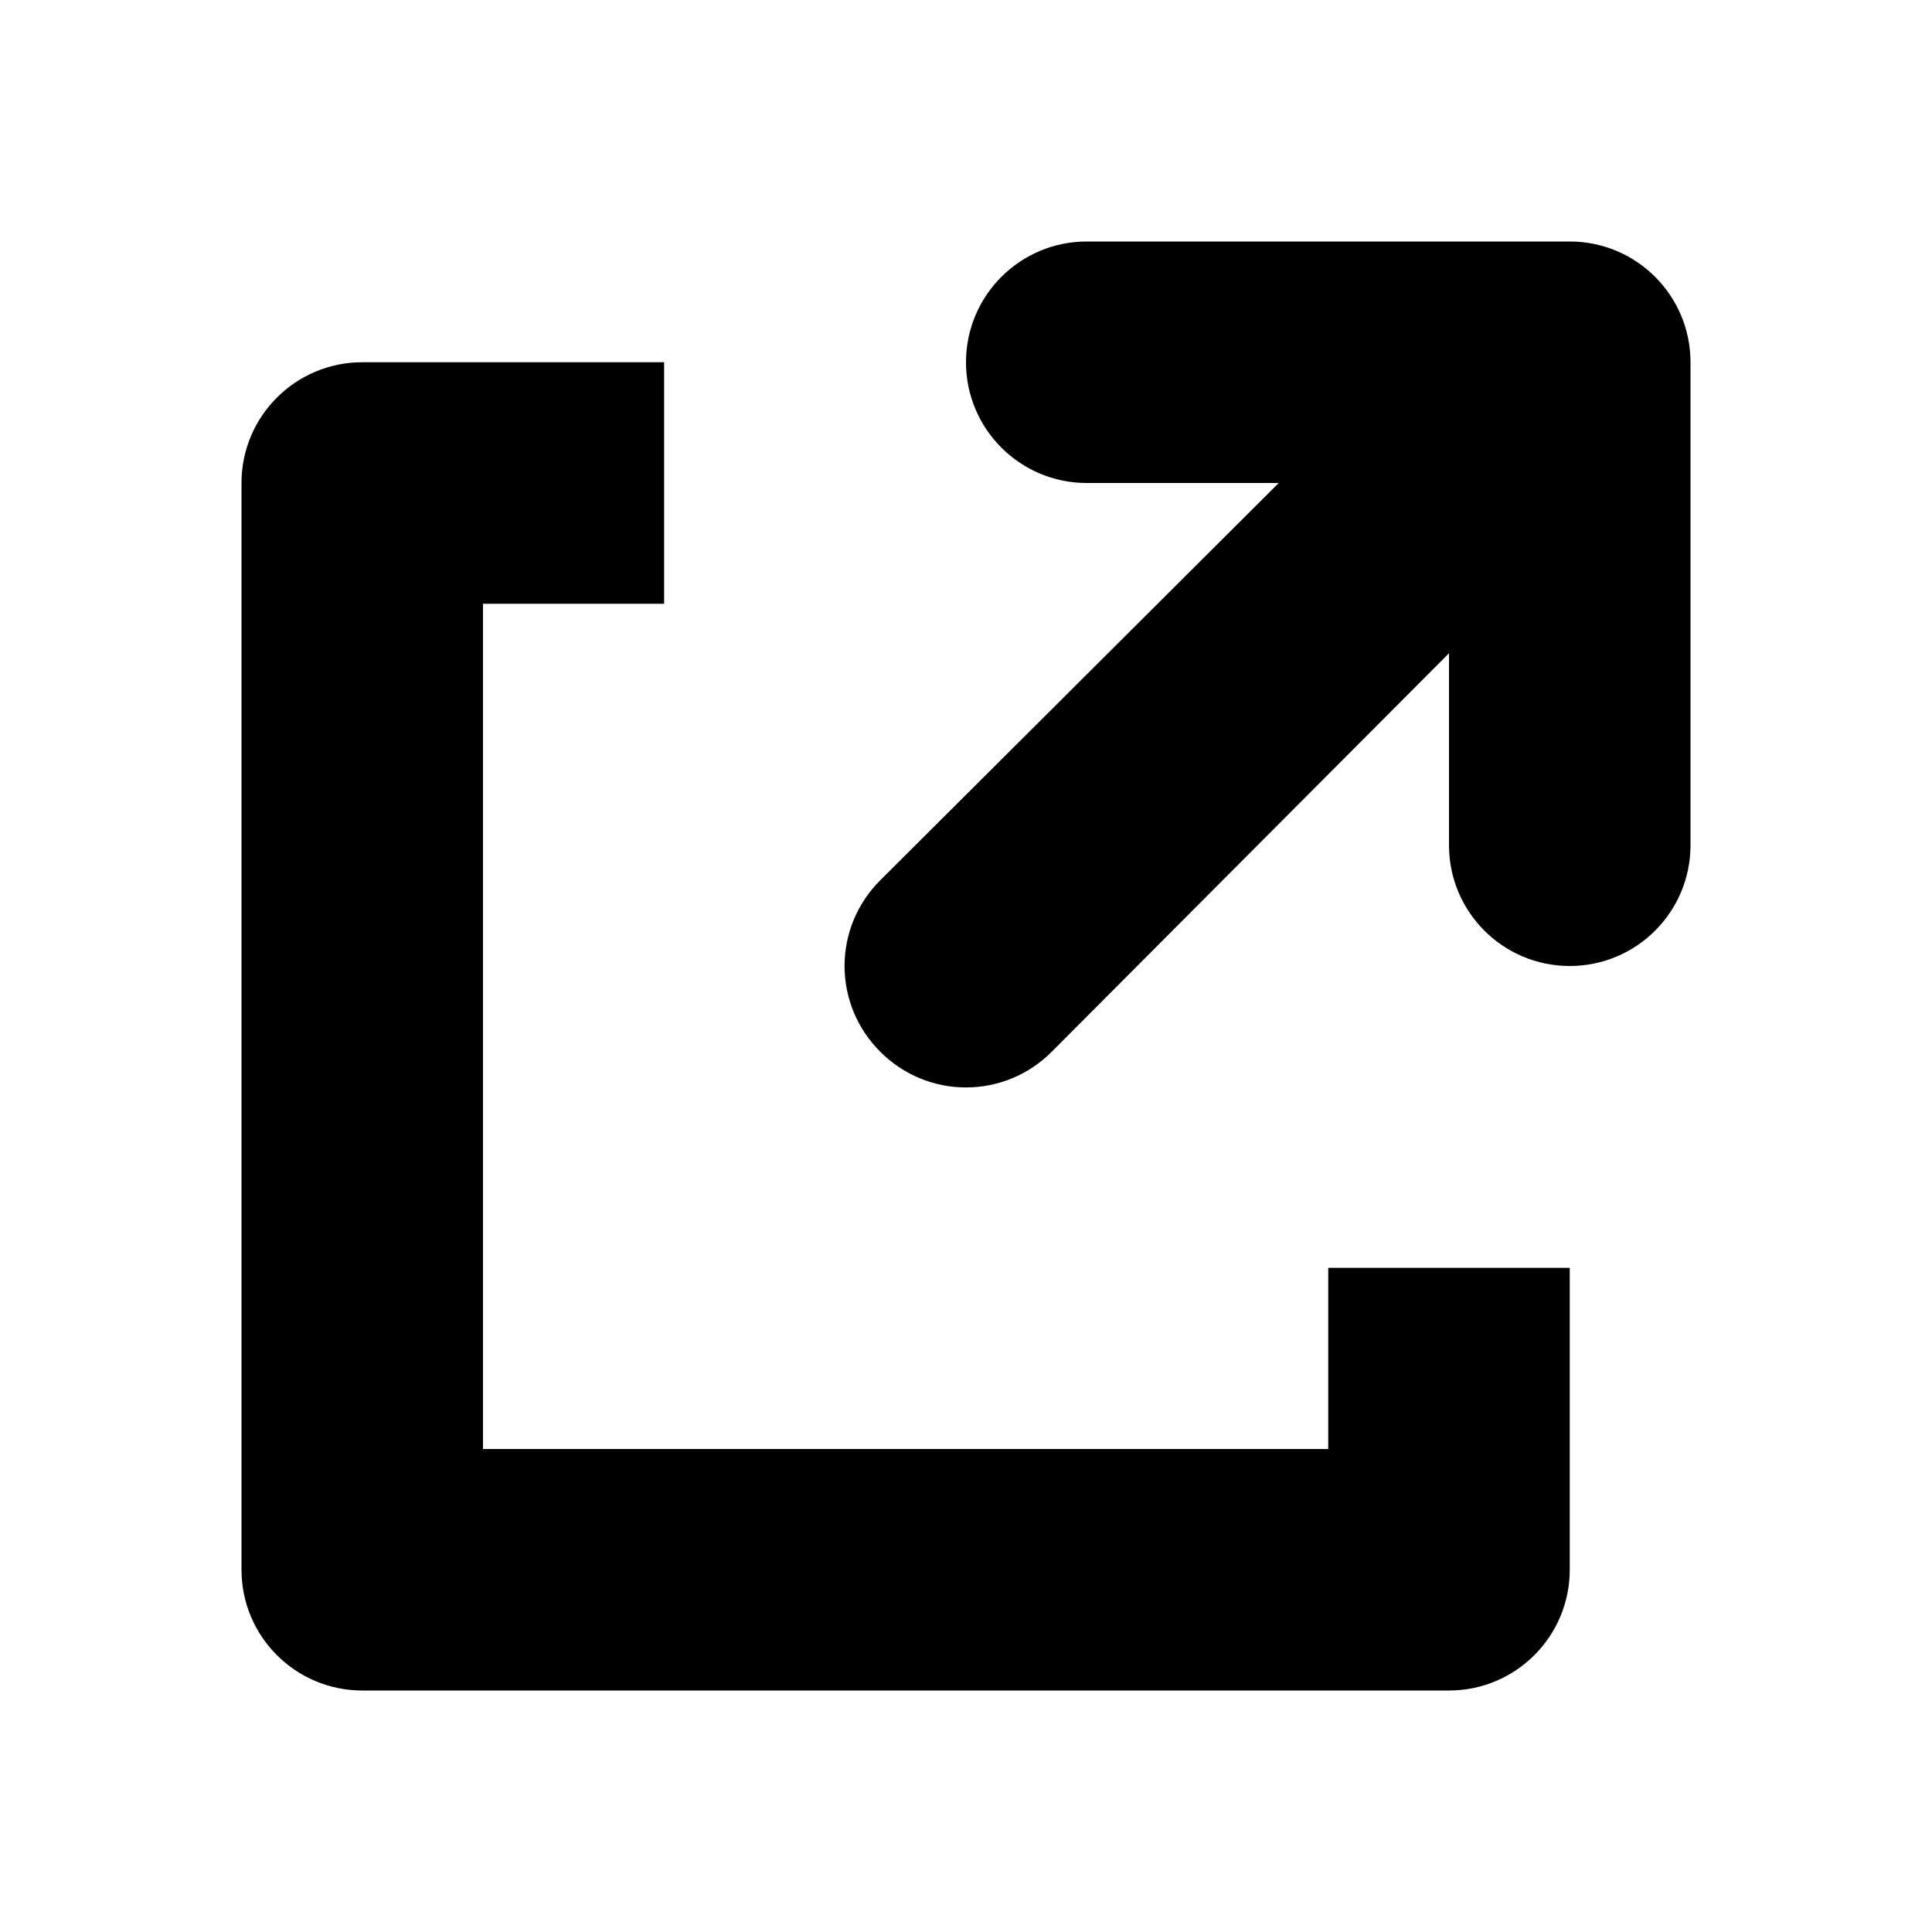
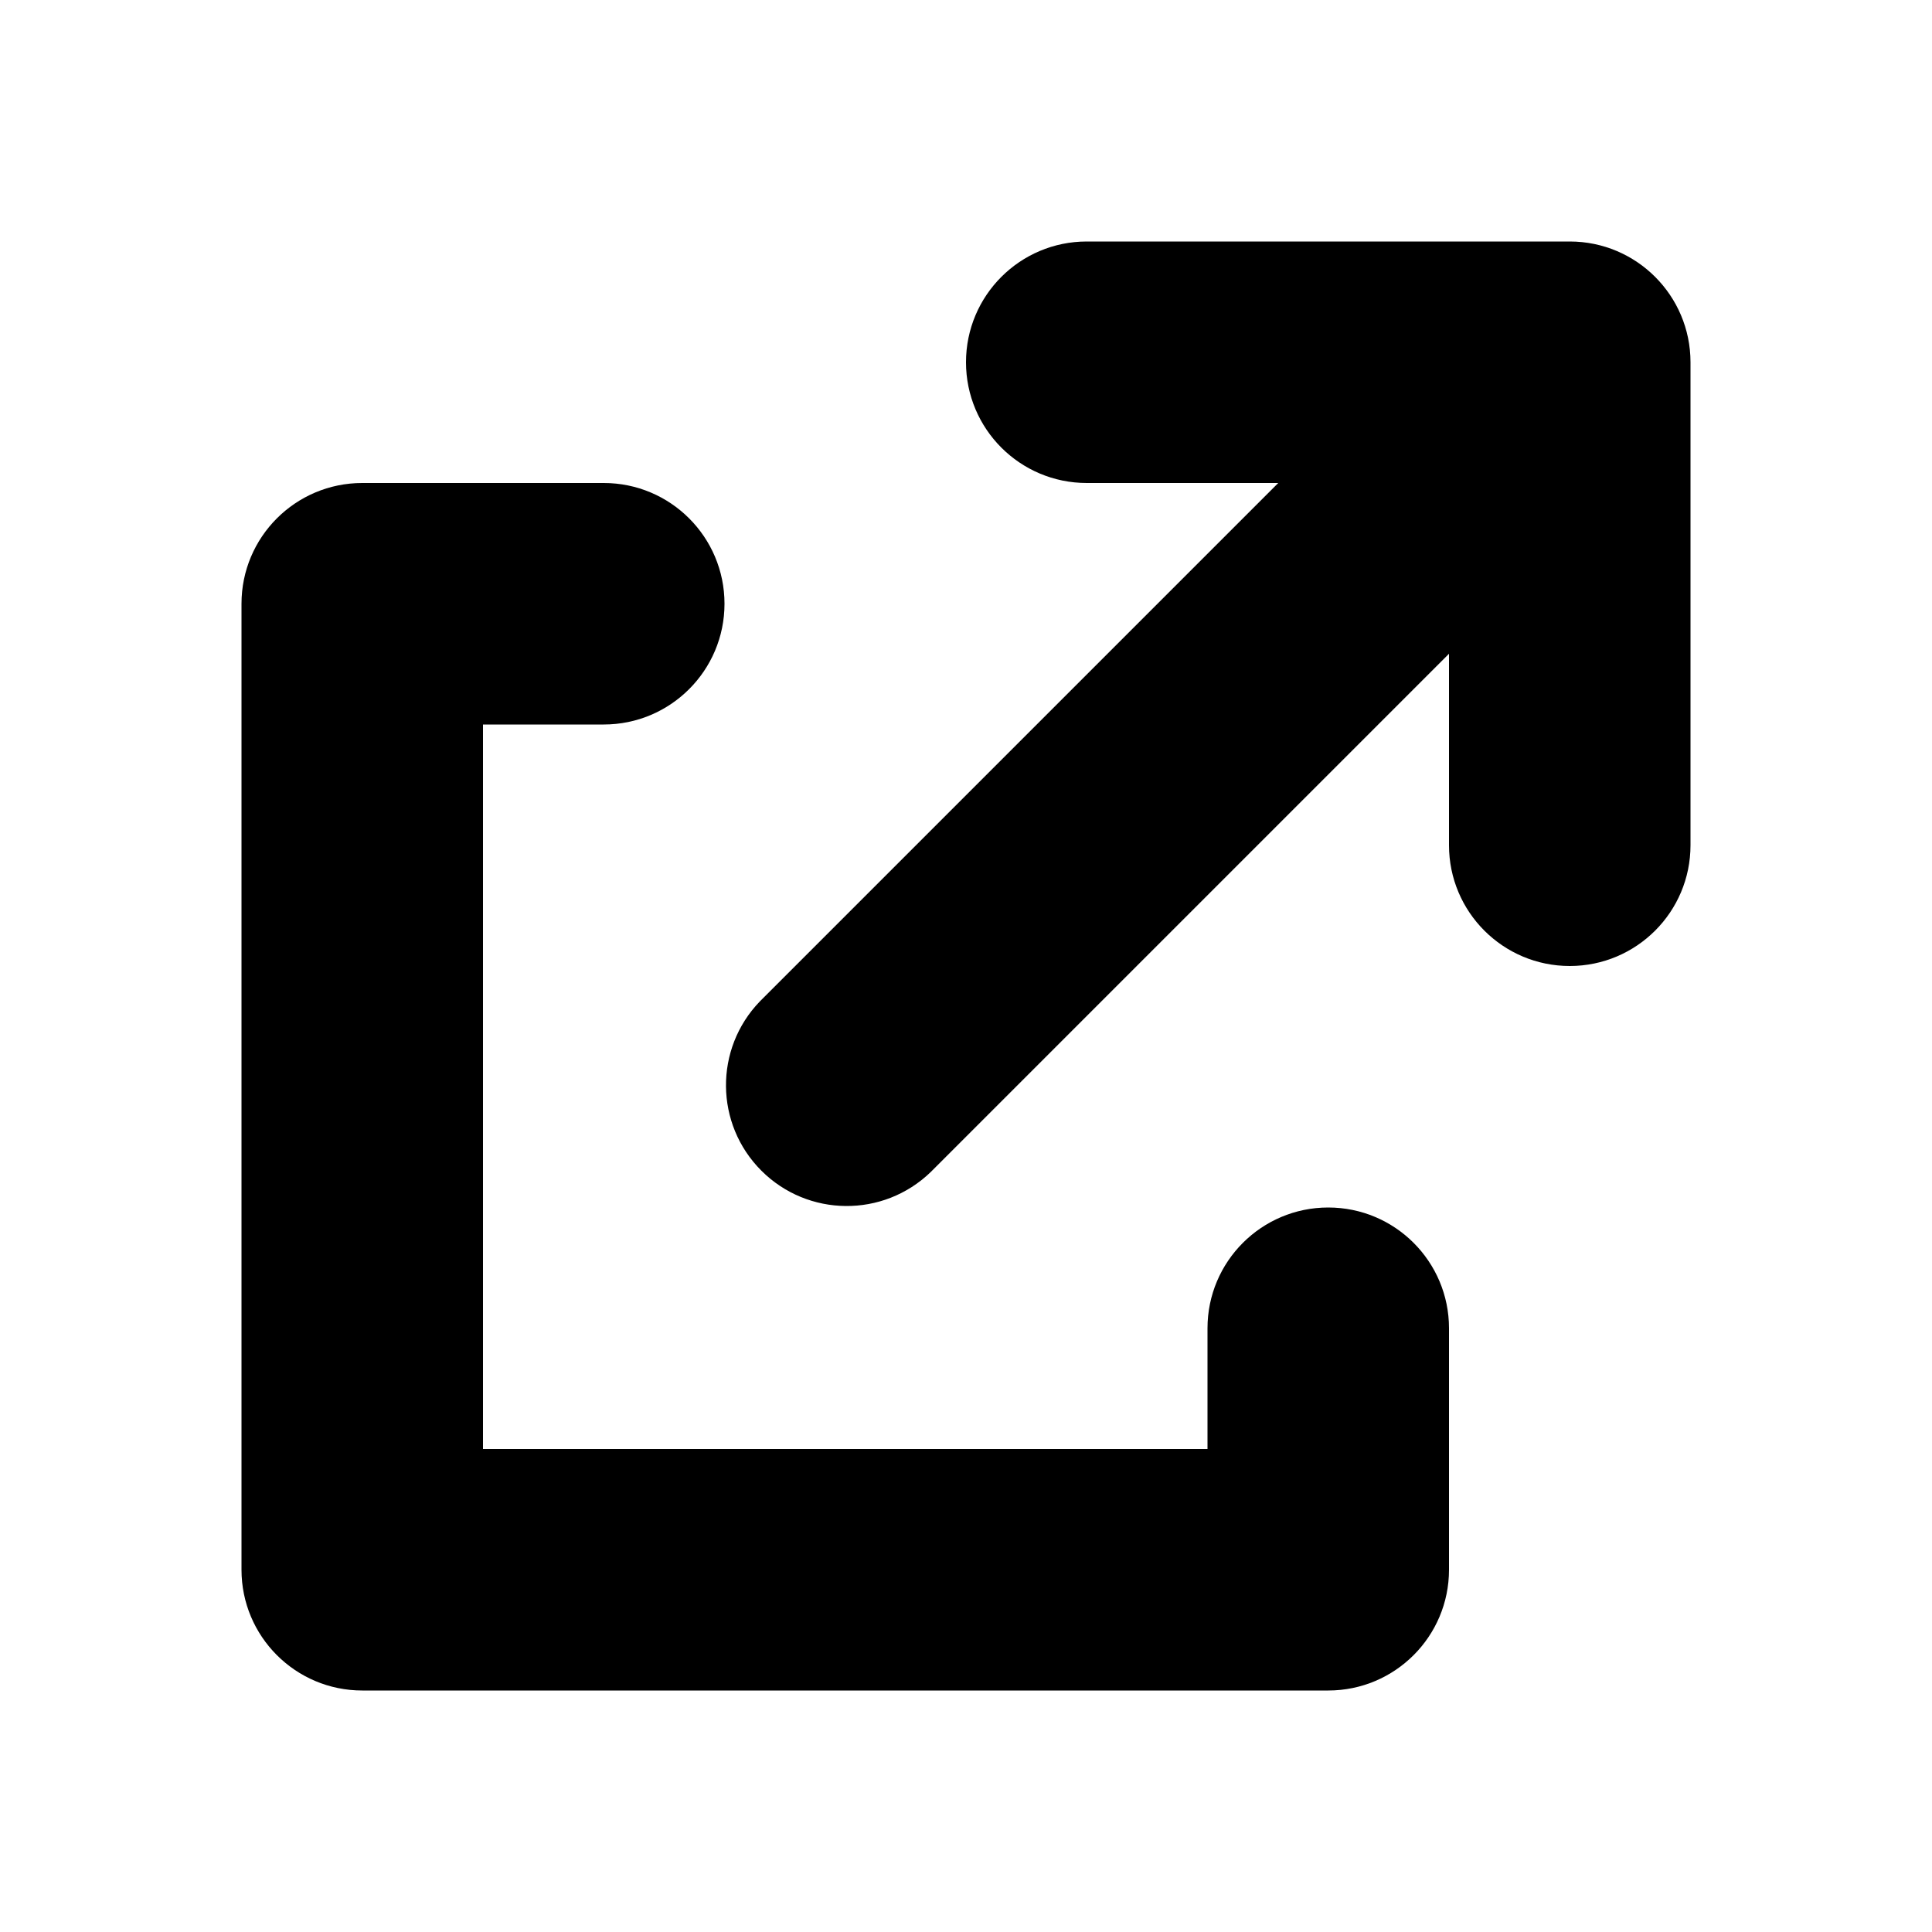
<svg xmlns="http://www.w3.org/2000/svg" viewBox="0 0 16 16">
-   <path d="M13 2H9a1 1 0 000 2h1.59l-3.3 3.29a1 1 0 000 1.42 1 1 0 001.42 0L12 5.41V7a1 1 0 002 0V3a1 1 0 00-1-1z" />
-   <path d="M11 12H4V5h1.5V3H3a1 1 0 00-1 1v9a1 1 0 001 1h9a1 1 0 001-1v-2.5h-2z" />
+   <path fill-rule="evenodd" d="M9 2a1 1 0 000 2h1.586L6.293 8.293a1 1 0 001.414 1.414L12 5.414V7a1 1 0 102 0V3a1 1 0 00-1-1H9zM3 4a1 1 0 00-1 1v8a1 1 0 001 1h8a1 1 0 001-1v-2a1 1 0 10-2 0v1H4V6h1a1 1 0 000-2H3z" />
</svg>
